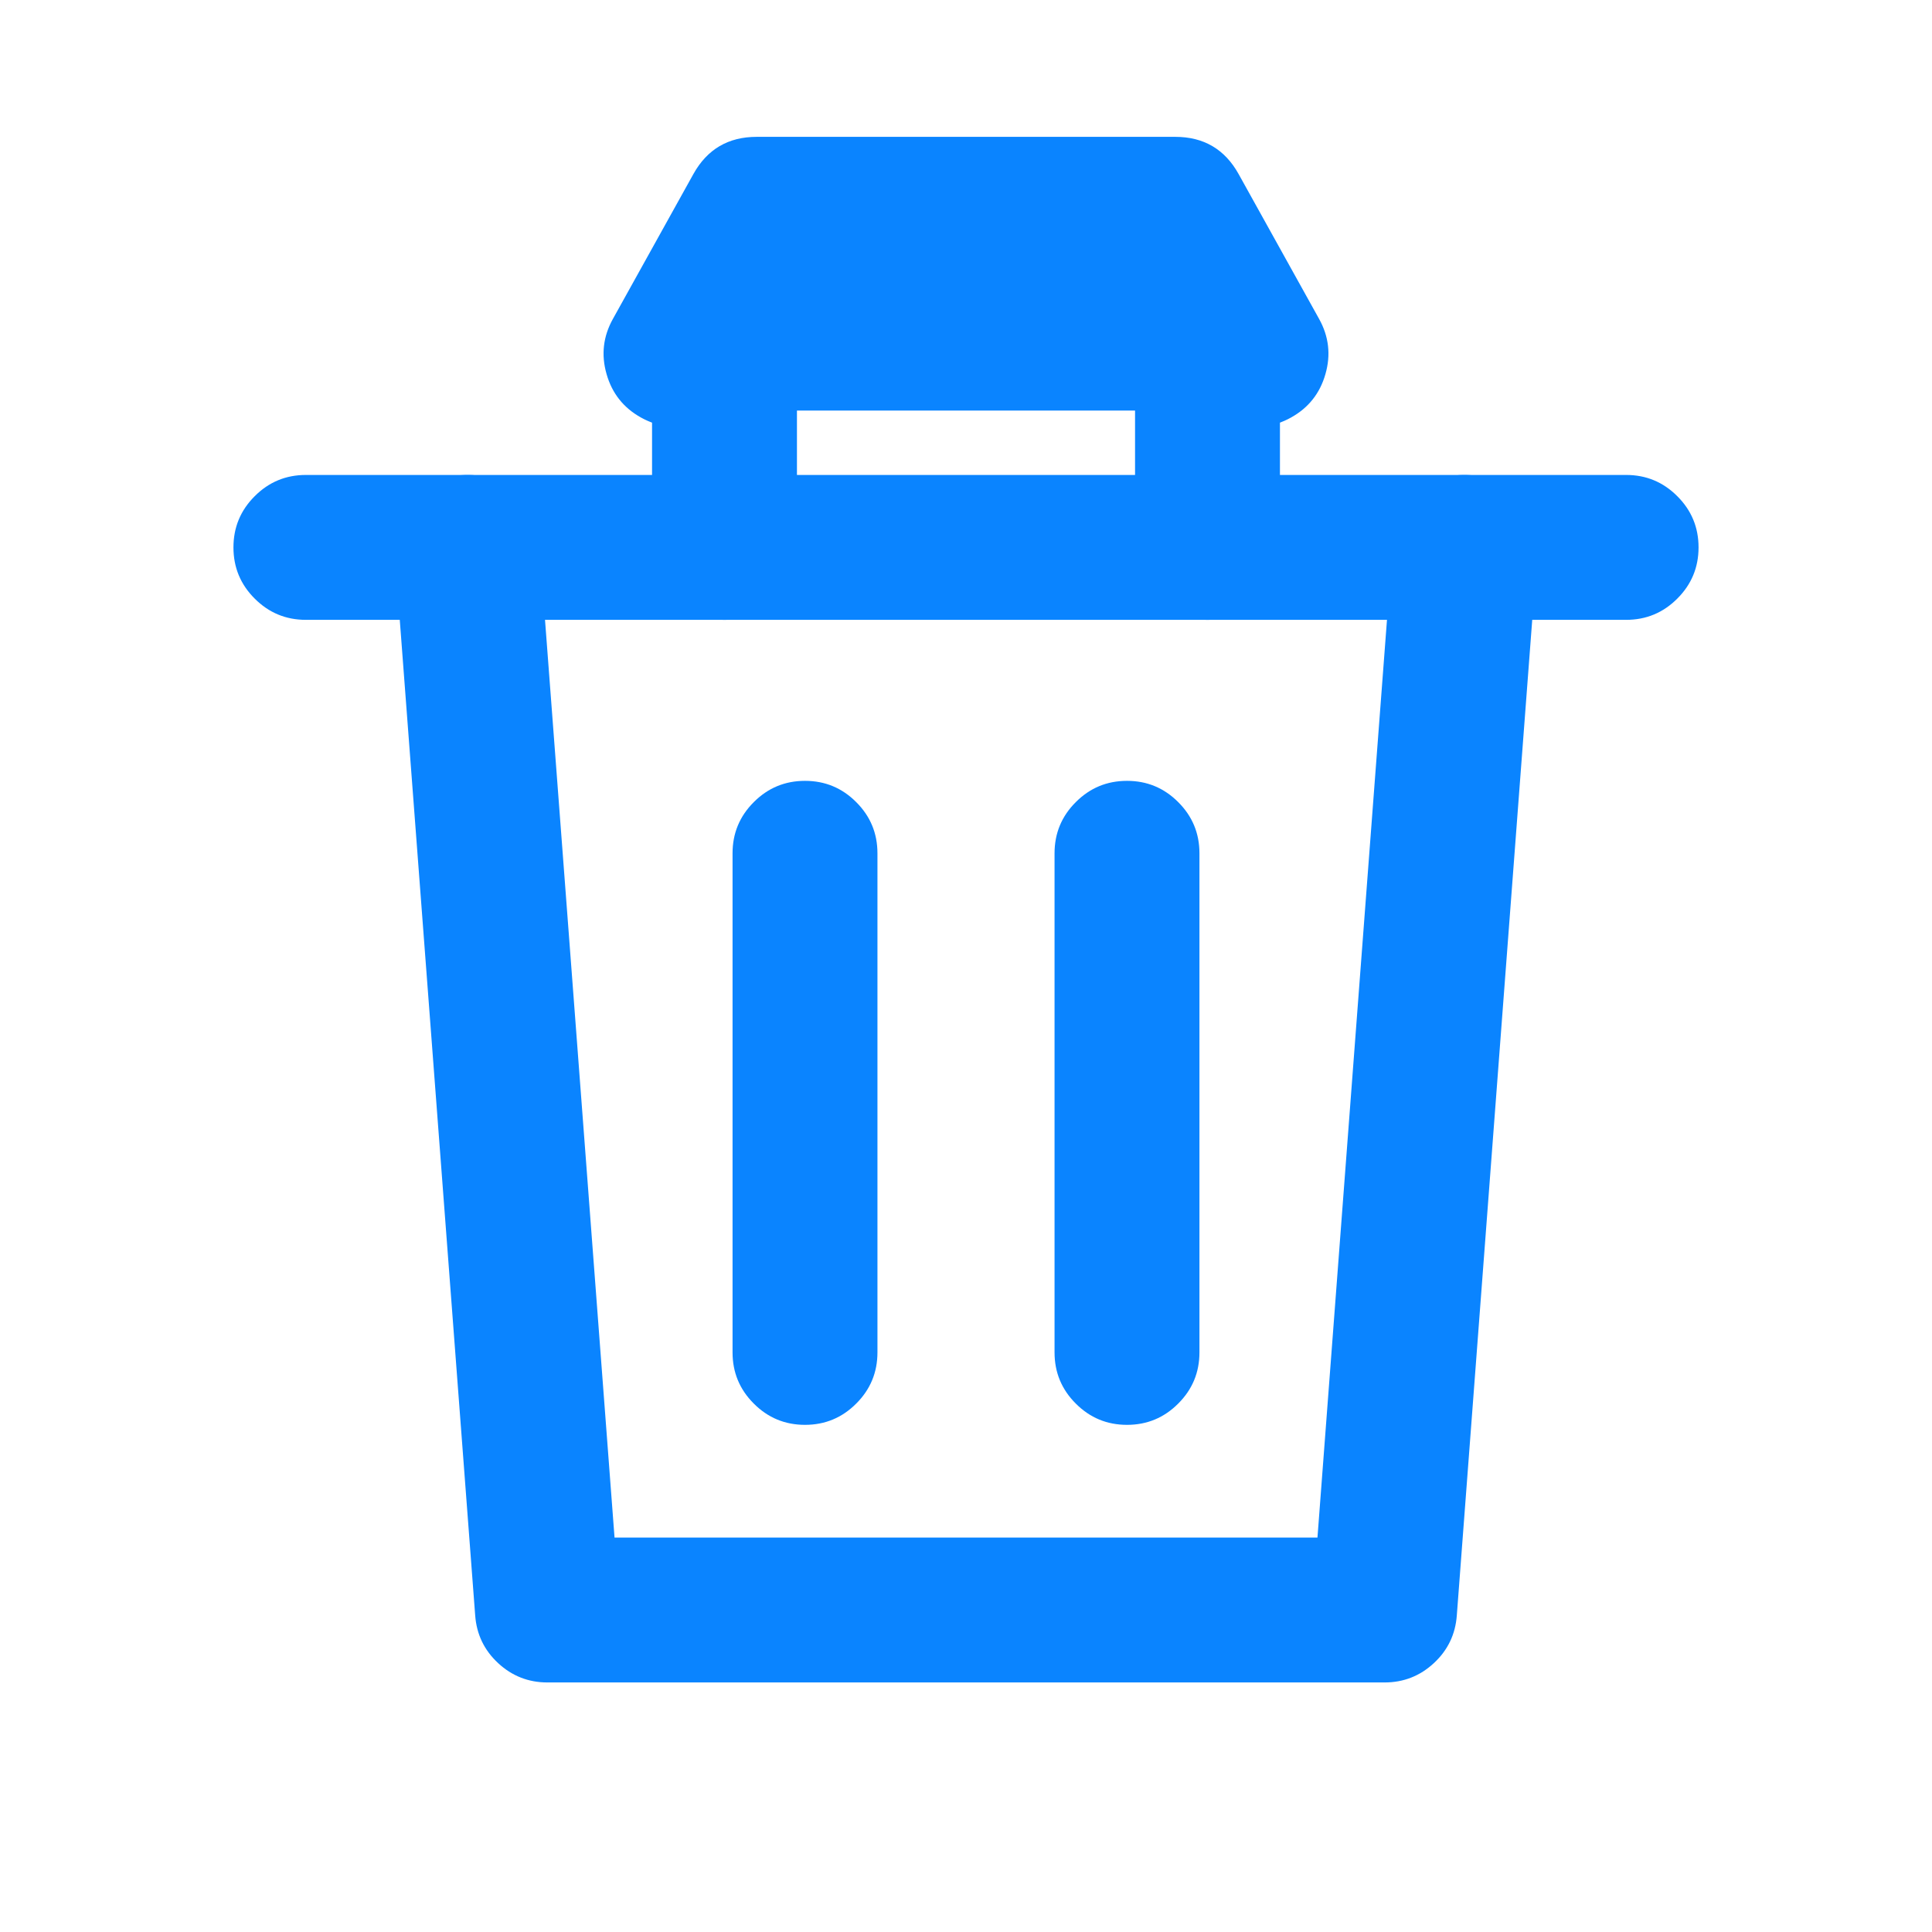
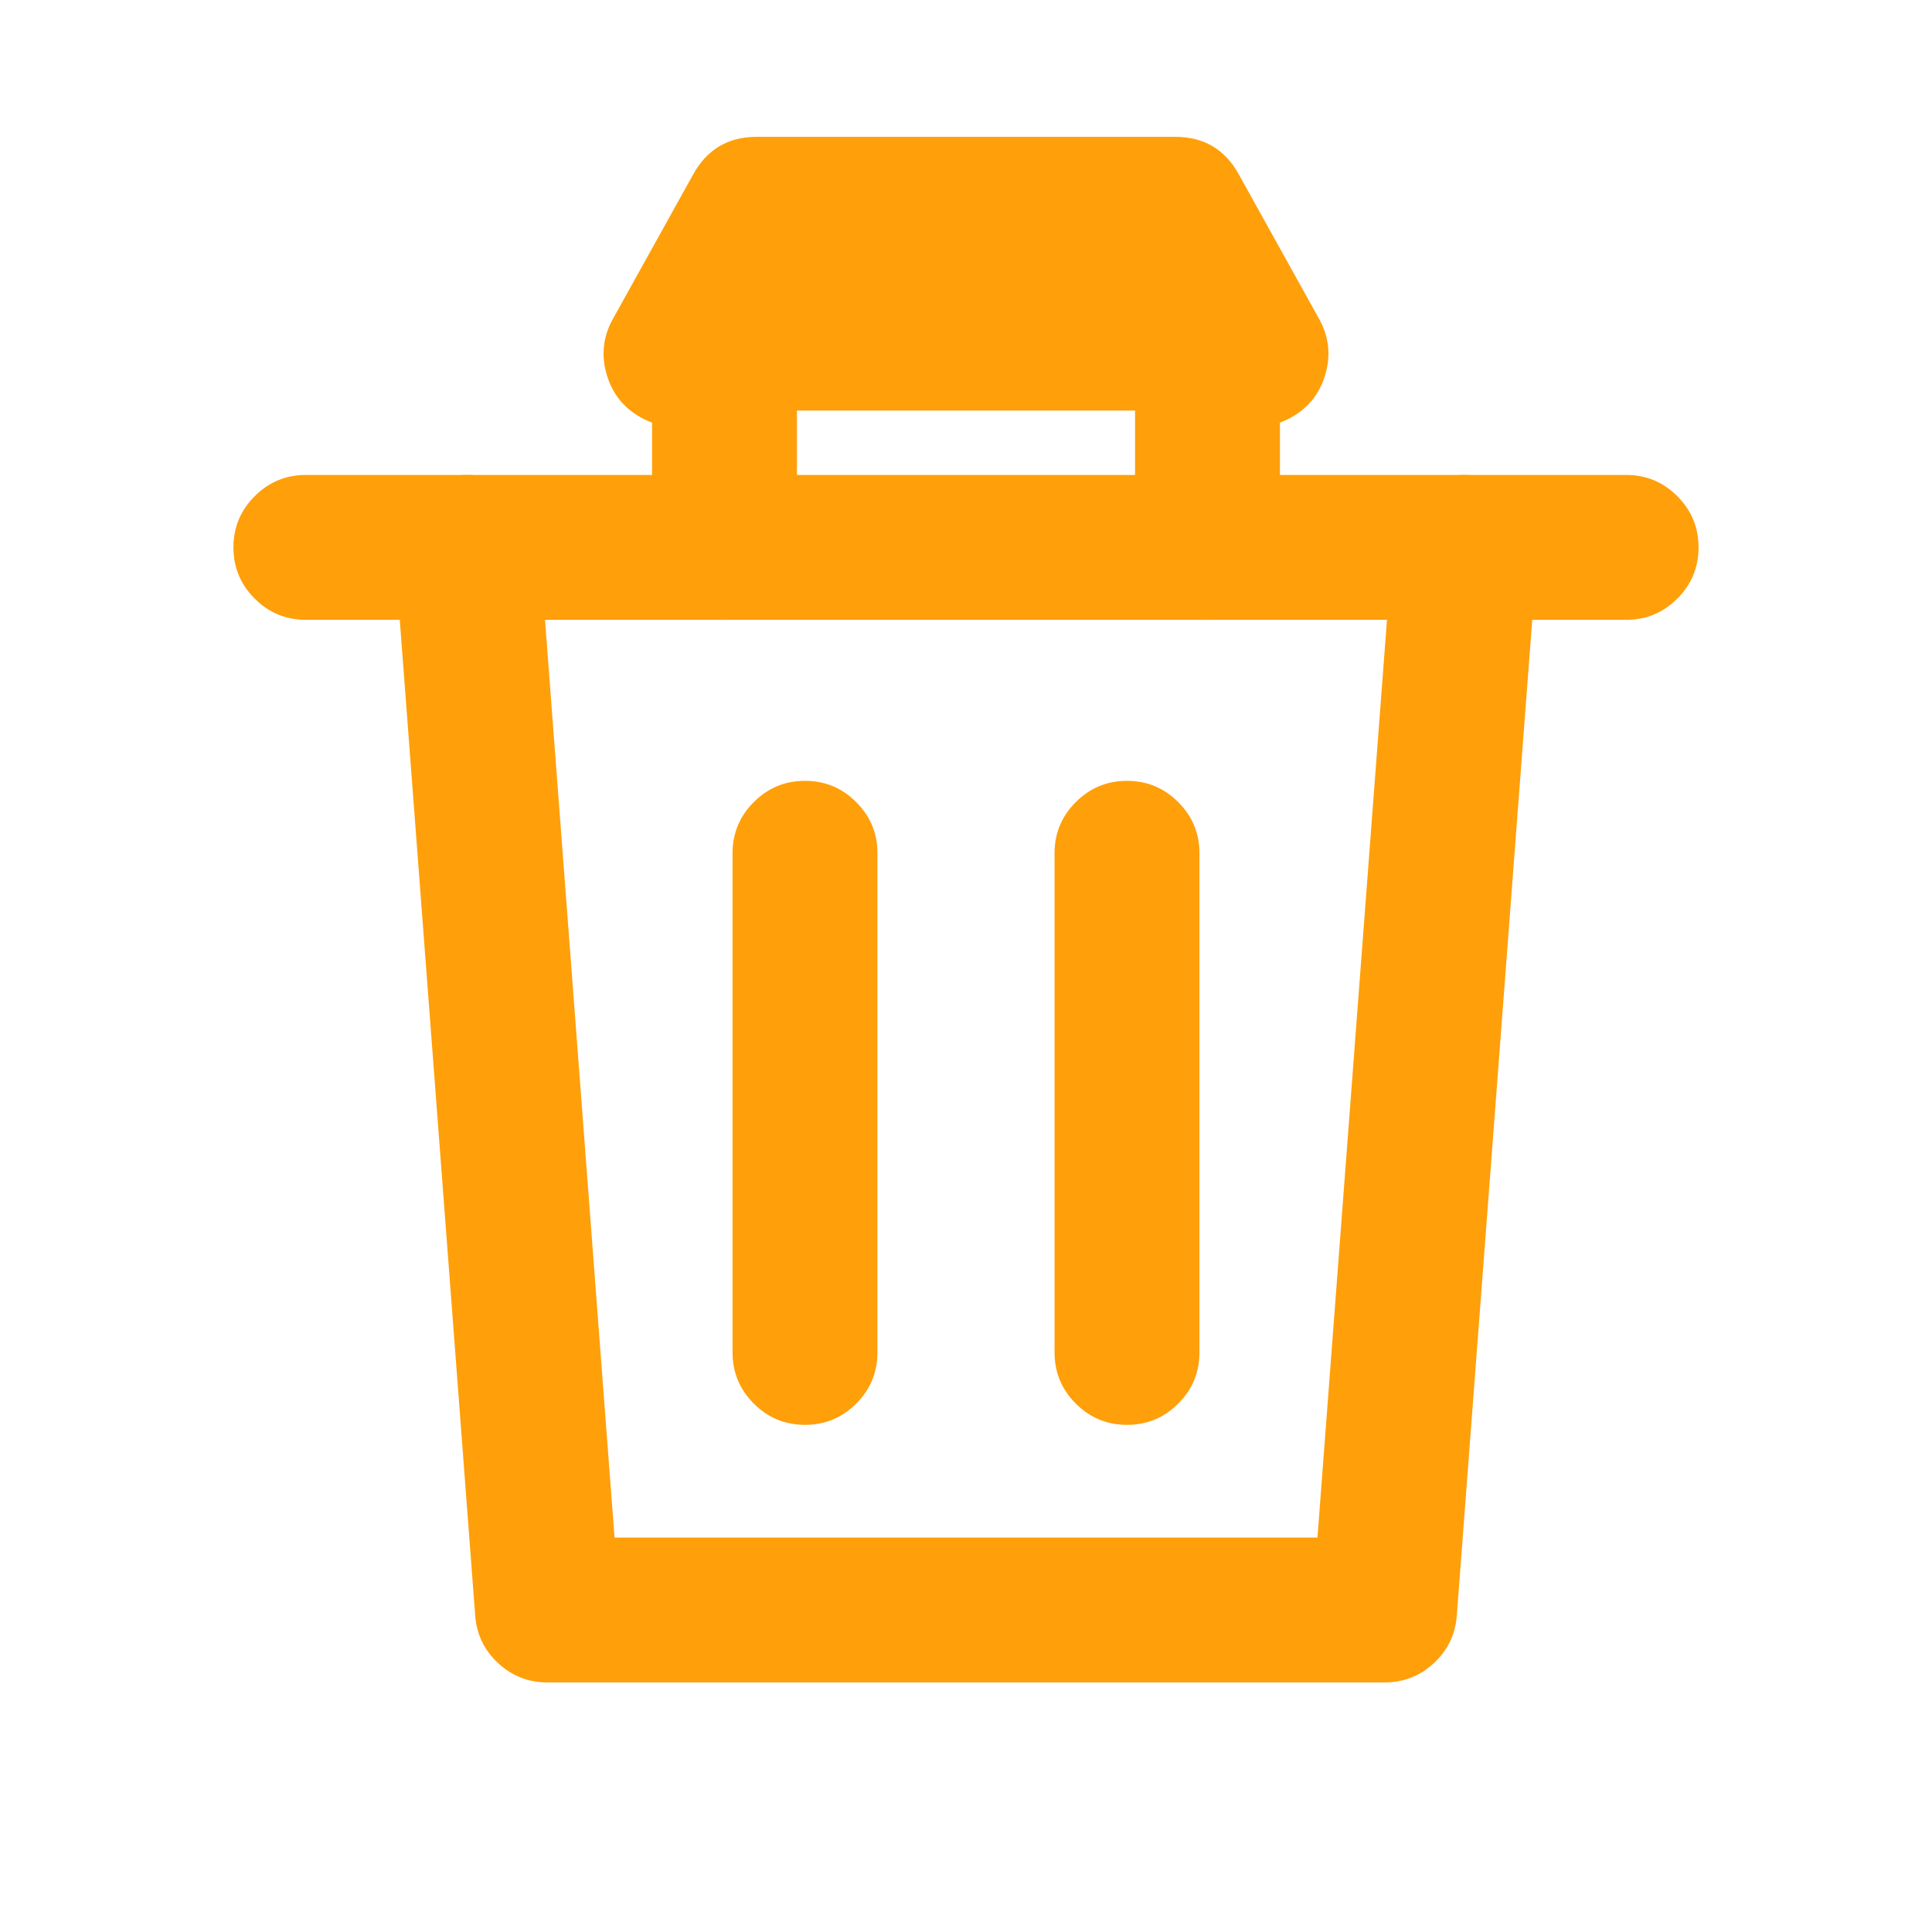
<svg xmlns="http://www.w3.org/2000/svg" width="24" height="24" viewBox="0 0 24 24">
-   <style id="current-color-scheme" type="text/css">.ColorScheme-Highlight{color:#0a84ff}</style>
-   <g class="ColorScheme-Highlight" fill="currentColor">
+   <style id="current-color-scheme" type="text/css">.ColorScheme-ActiveText{color:#ff9f0a}</style>
+   <g class="ColorScheme-ActiveText" fill="currentColor">
    <path d="M3.8,5.9 L20.2,5.9 Q20.573,5.9 20.836,6.164 Q21.1,6.427 21.1,6.8 Q21.1,7.173 20.836,7.436 Q20.573,7.7 20.2,7.7 L3.8,7.7 Q3.427,7.7 3.164,7.436 Q2.9,7.173 2.9,6.8 Q2.9,6.427 3.164,6.164 Q3.427,5.9 3.8,5.9 Z" />
    <path d="M8.1,6.8 L8.1,4.2 Q8.1,3.827 8.364,3.564 Q8.627,3.3 9,3.3 L15,3.3 Q15.373,3.3 15.636,3.564 Q15.9,3.827 15.9,4.2 L15.9,6.8 Q15.9,7.173 15.636,7.436 Q15.373,7.7 15,7.7 Q14.627,7.7 14.364,7.436 Q14.1,7.173 14.1,6.8 L14.1,5.1 L9.9,5.1 L9.9,6.8 Q9.9,7.173 9.636,7.436 Q9.373,7.7 9,7.7 Q8.627,7.7 8.364,7.436 Q8.1,7.173 8.1,6.8 Z" />
    <path d="M6.697,6.732 L7.634,19.1 L16.366,19.1 L17.303,6.732 Q17.331,6.36 17.613,6.117 Q17.896,5.874 18.268,5.903 Q18.64,5.931 18.883,6.213 Q19.126,6.496 19.097,6.868 L18.097,20.068 Q18.071,20.42 17.812,20.66 Q17.553,20.9 17.2,20.9 L6.8,20.9 Q6.447,20.9 6.188,20.66 Q5.929,20.42 5.903,20.068 L4.903,6.868 Q4.874,6.496 5.117,6.213 Q5.36,5.931 5.732,5.903 Q6.104,5.874 6.387,6.117 Q6.669,6.36 6.697,6.732 Z" />
    <path d="M10.9,10.6 L10.9,16.8 Q10.9,17.173 10.636,17.436 Q10.373,17.7 10,17.7 Q9.627,17.7 9.364,17.436 Q9.1,17.173 9.1,16.8 L9.1,10.6 Q9.1,10.227 9.364,9.964 Q9.627,9.7 10,9.7 Q10.373,9.7 10.636,9.964 Q10.9,10.227 10.9,10.6 Z M14.9,10.6 L14.9,16.8 Q14.9,17.173 14.636,17.436 Q14.373,17.7 14,17.7 Q13.627,17.7 13.364,17.436 Q13.1,17.173 13.1,16.8 L13.1,10.6 Q13.1,10.227 13.364,9.964 Q13.627,9.7 14,9.7 Q14.373,9.7 14.636,9.964 Q14.9,10.227 14.9,10.6 Z" />
    <path d="M7.613,3.963 L8.613,2.163 Q8.87,1.7 9.4,1.7 L14.6,1.7 Q15.13,1.7 15.387,2.163 L16.387,3.963 Q16.568,4.289 16.465,4.647 Q16.363,5.006 16.037,5.187 Q15.711,5.368 15.353,5.265 Q14.994,5.163 14.813,4.837 L14.07,3.5 L9.93,3.5 L9.187,4.837 Q9.006,5.163 8.647,5.265 Q8.289,5.368 7.963,5.187 Q7.637,5.006 7.535,4.647 Q7.432,4.289 7.613,3.963 Z" />
  </g>
</svg>
